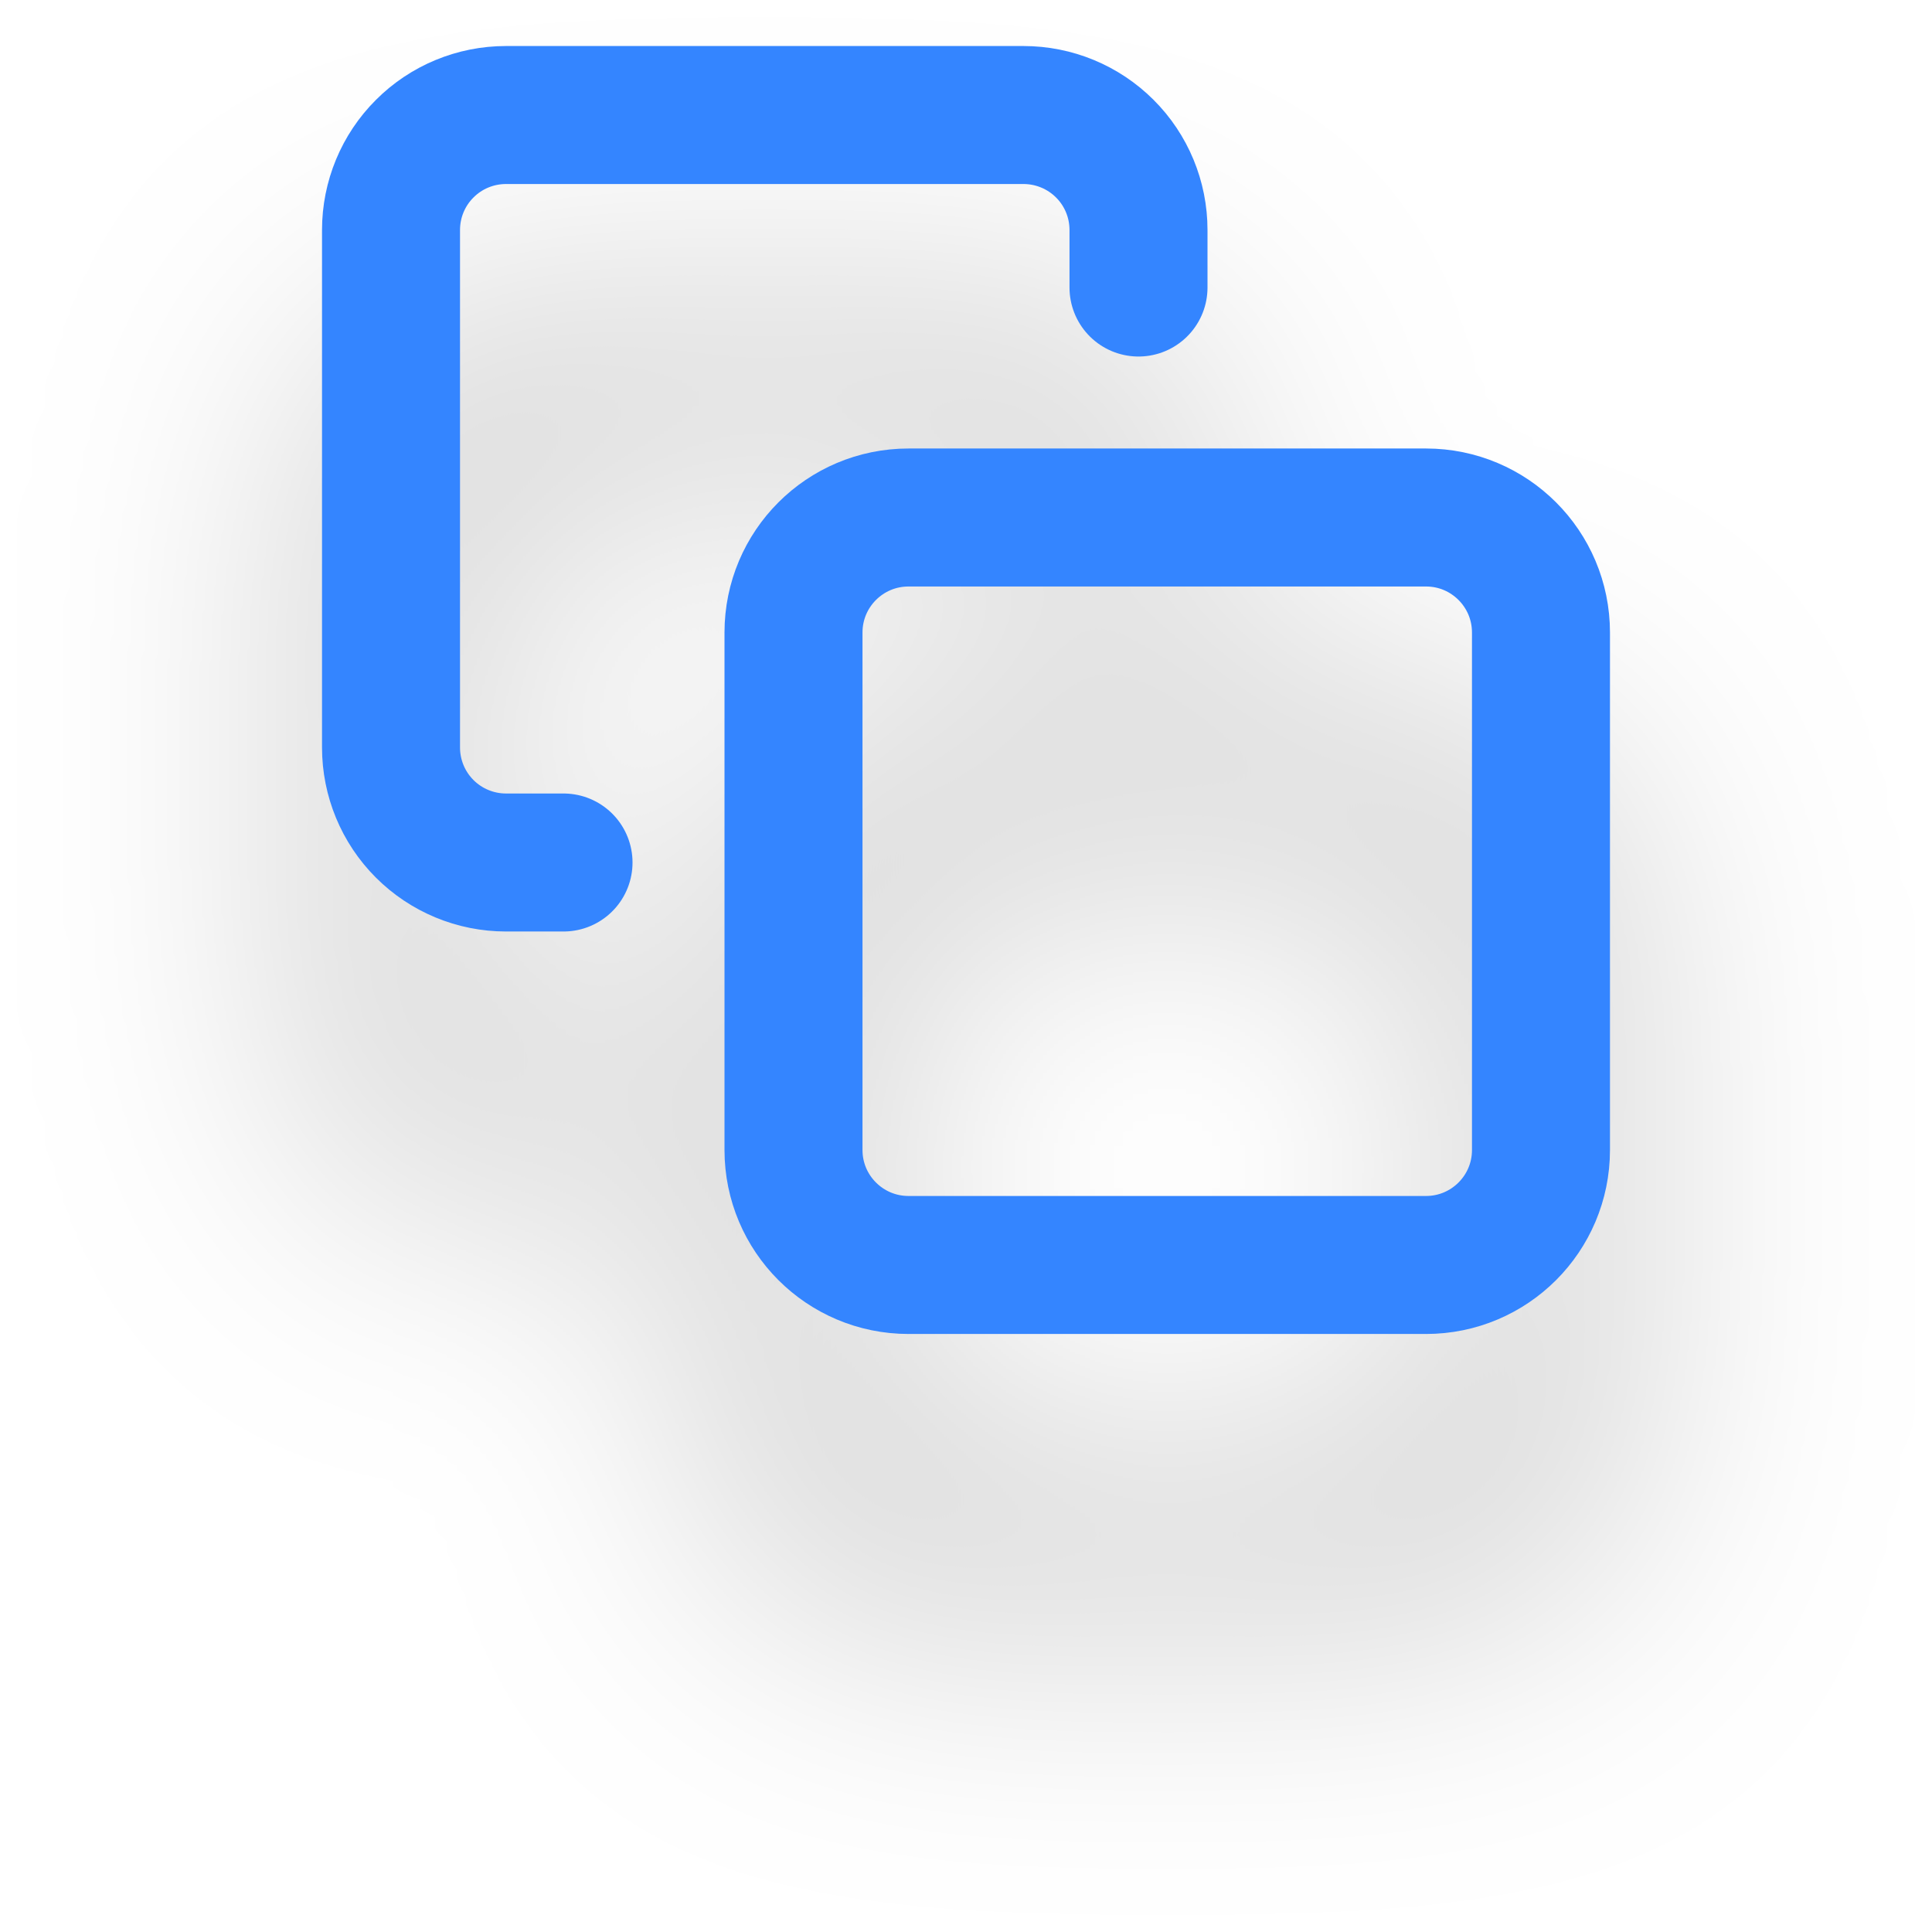
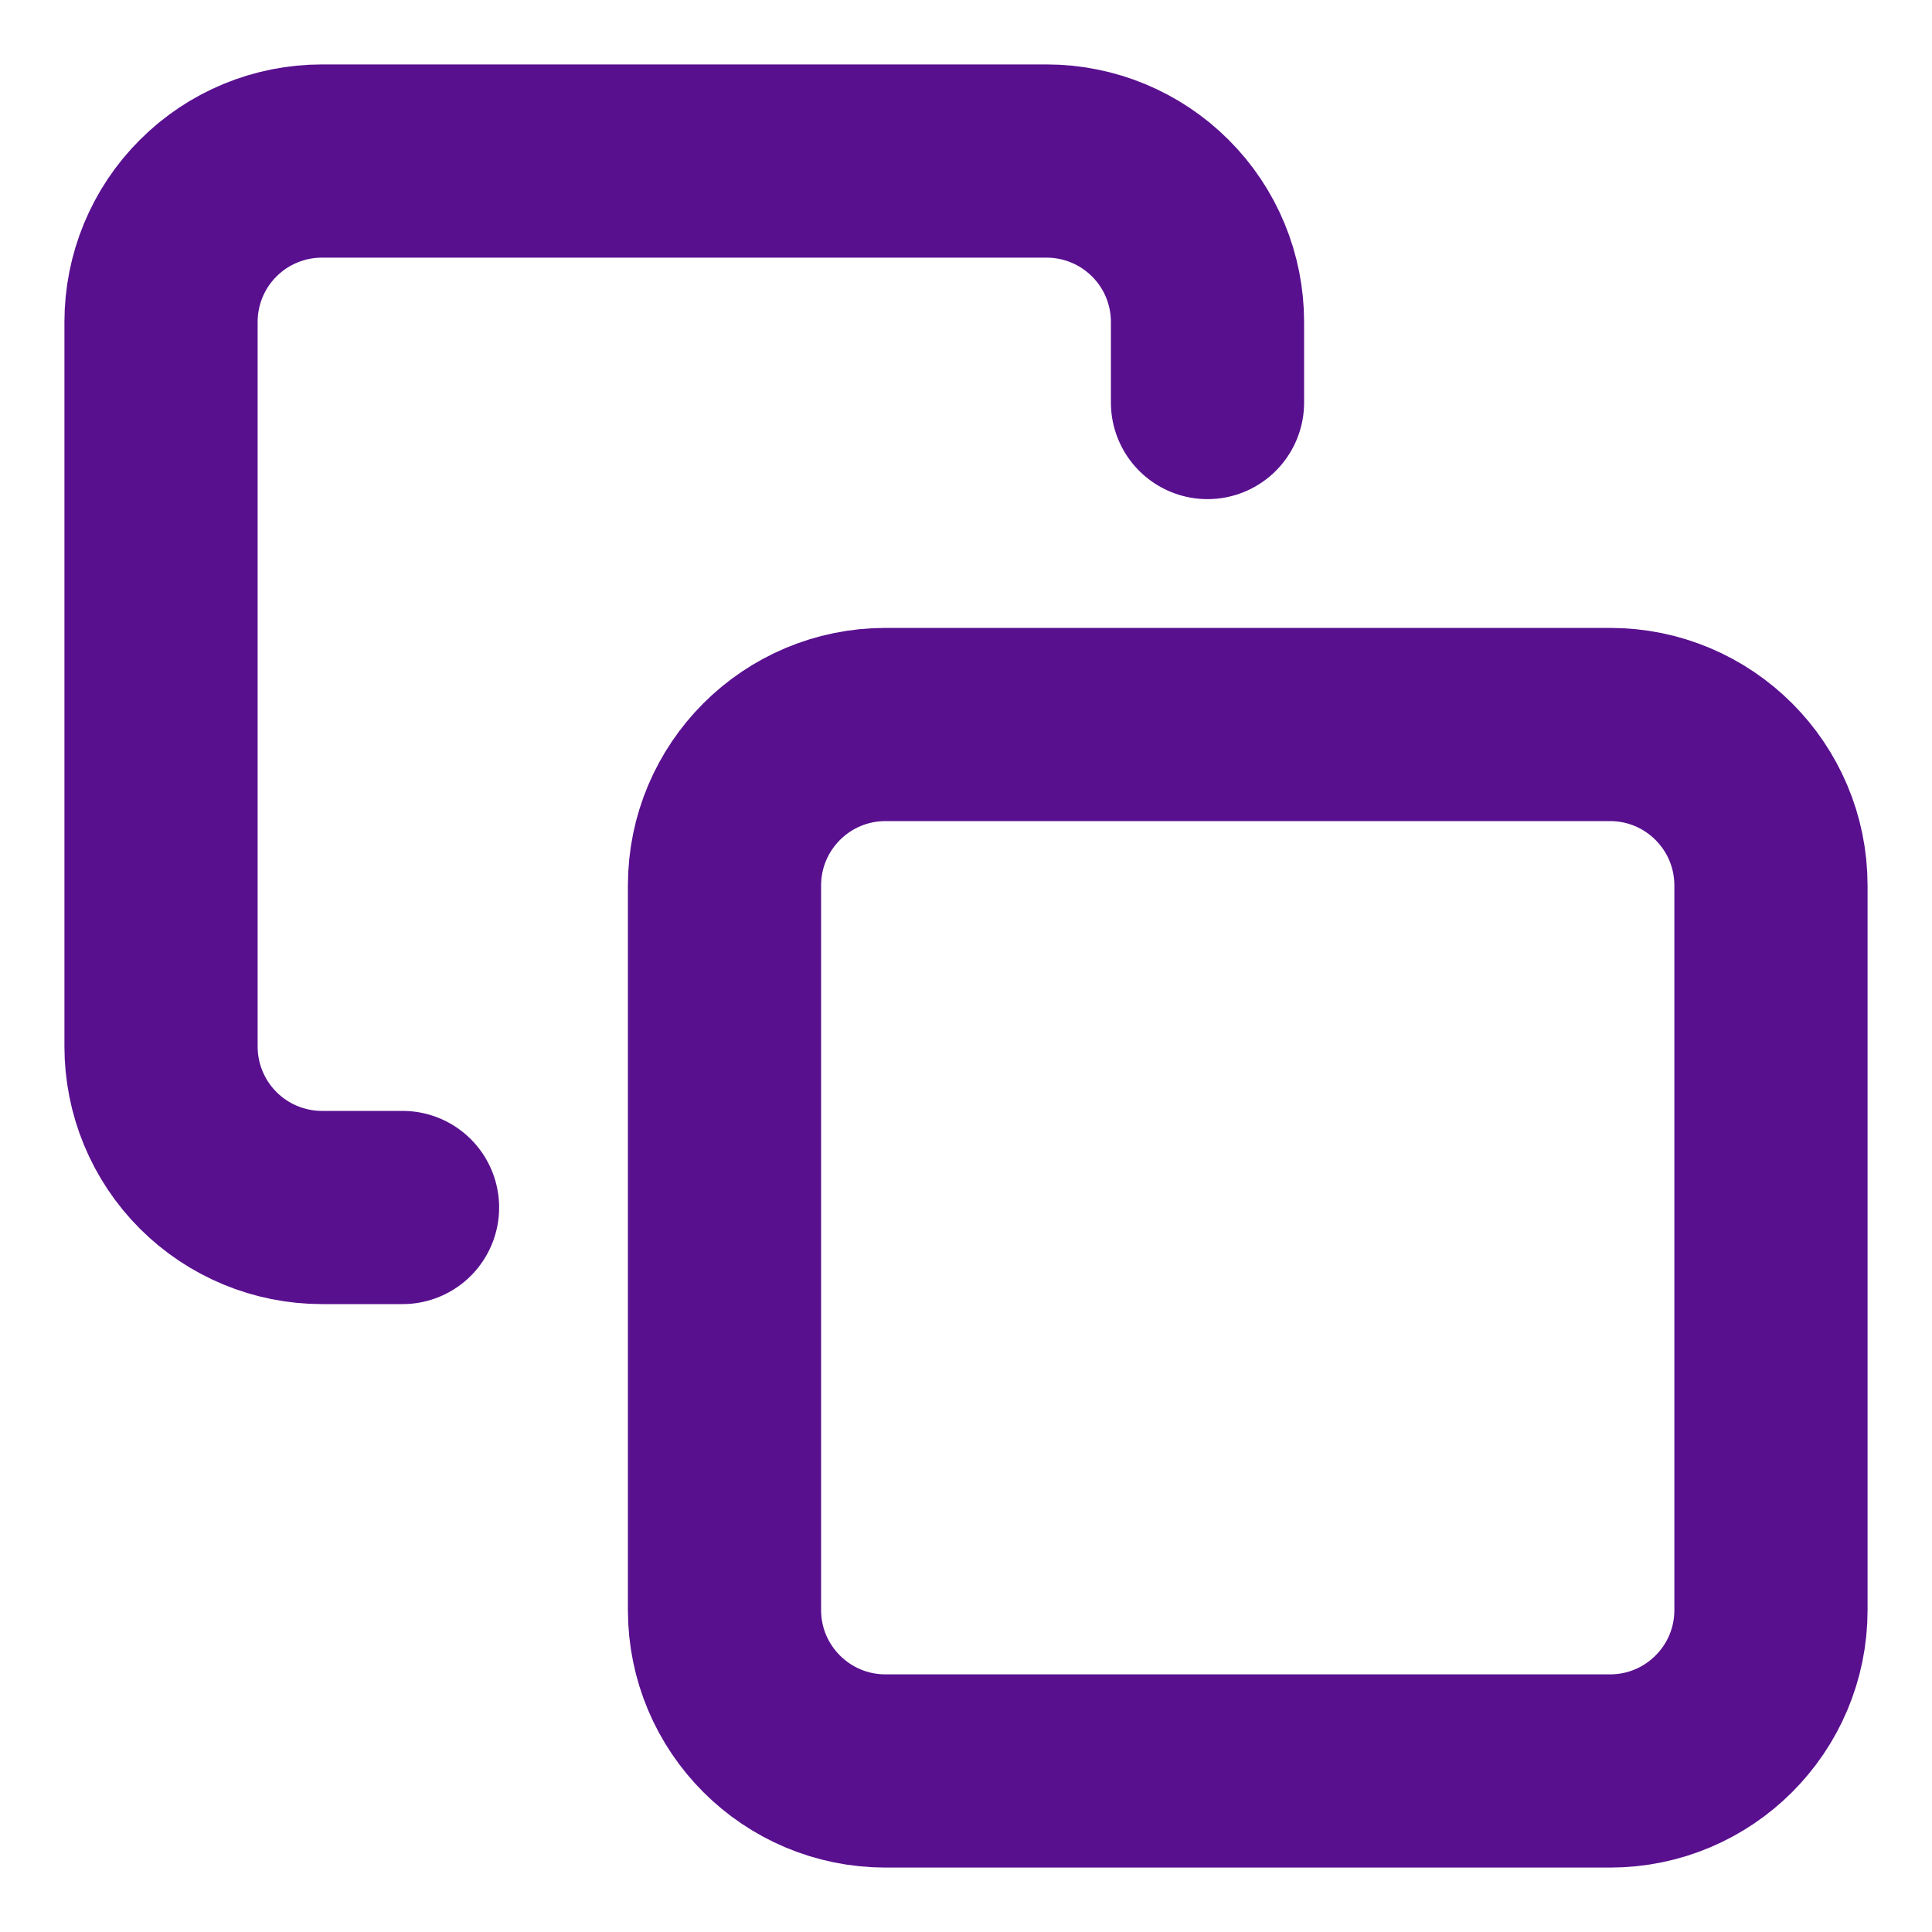
- <svg xmlns="http://www.w3.org/2000/svg" width="28" height="28" viewBox="0 0 28 28" fill="none">
-   <g filter="url(#filter0_d)">
-     <path d="M20.667 7.5H13.167C12.246 7.5 11.5 8.246 11.5 9.167V16.667C11.5 17.587 12.246 18.333 13.167 18.333H20.667C21.587 18.333 22.333 17.587 22.333 16.667V9.167C22.333 8.246 21.587 7.5 20.667 7.5Z" stroke="#3485FF" stroke-width="2" stroke-linecap="round" stroke-linejoin="round" />
-     <path d="M8.167 12.5H7.333C6.891 12.5 6.467 12.324 6.155 12.012C5.842 11.699 5.667 11.275 5.667 10.833V3.333C5.667 2.891 5.842 2.467 6.155 2.155C6.467 1.842 6.891 1.667 7.333 1.667H14.833C15.275 1.667 15.699 1.842 16.012 2.155C16.325 2.467 16.5 2.891 16.5 3.333V4.167" stroke="#3485FF" stroke-width="2" stroke-linecap="round" stroke-linejoin="round" />
-   </g>
-   <defs>
-     <filter id="filter0_d" x="0" y="0" width="28" height="28" filterUnits="userSpaceOnUse" color-interpolation-filters="sRGB">
-       <feFlood flood-opacity="0" result="BackgroundImageFix" />
-       <feColorMatrix in="SourceAlpha" type="matrix" values="0 0 0 0 0 0 0 0 0 0 0 0 0 0 0 0 0 0 127 0" />
-       <feOffset dy="4" />
-       <feGaussianBlur stdDeviation="2" />
-       <feColorMatrix type="matrix" values="0 0 0 0 0 0 0 0 0 0 0 0 0 0 0 0 0 0 0.25 0" />
-       <feBlend mode="normal" in2="BackgroundImageFix" result="effect1_dropShadow" />
-       <feBlend mode="normal" in="SourceGraphic" in2="effect1_dropShadow" result="shape" />
-     </filter>
-   </defs>
+ <svg xmlns="http://www.w3.org/2000/svg" width="20" height="20" viewBox="0 0 20 20" fill="none">
+   <path d="M16.667 7.5H9.167C8.246 7.5 7.5 8.246 7.5 9.167V16.667C7.5 17.587 8.246 18.333 9.167 18.333H16.667C17.587 18.333 18.333 17.587 18.333 16.667V9.167C18.333 8.246 17.587 7.5 16.667 7.5Z" stroke="#59108F" stroke-width="2" stroke-linecap="round" stroke-linejoin="round" />
+   <path d="M4.167 12.5H3.333C2.891 12.5 2.467 12.324 2.155 12.012C1.842 11.699 1.667 11.275 1.667 10.833V3.333C1.667 2.891 1.842 2.467 2.155 2.155C2.467 1.842 2.891 1.667 3.333 1.667H10.833C11.275 1.667 11.699 1.842 12.012 2.155C12.325 2.467 12.5 2.891 12.5 3.333V4.167" stroke="#59108F" stroke-width="2" stroke-linecap="round" stroke-linejoin="round" />
</svg>
